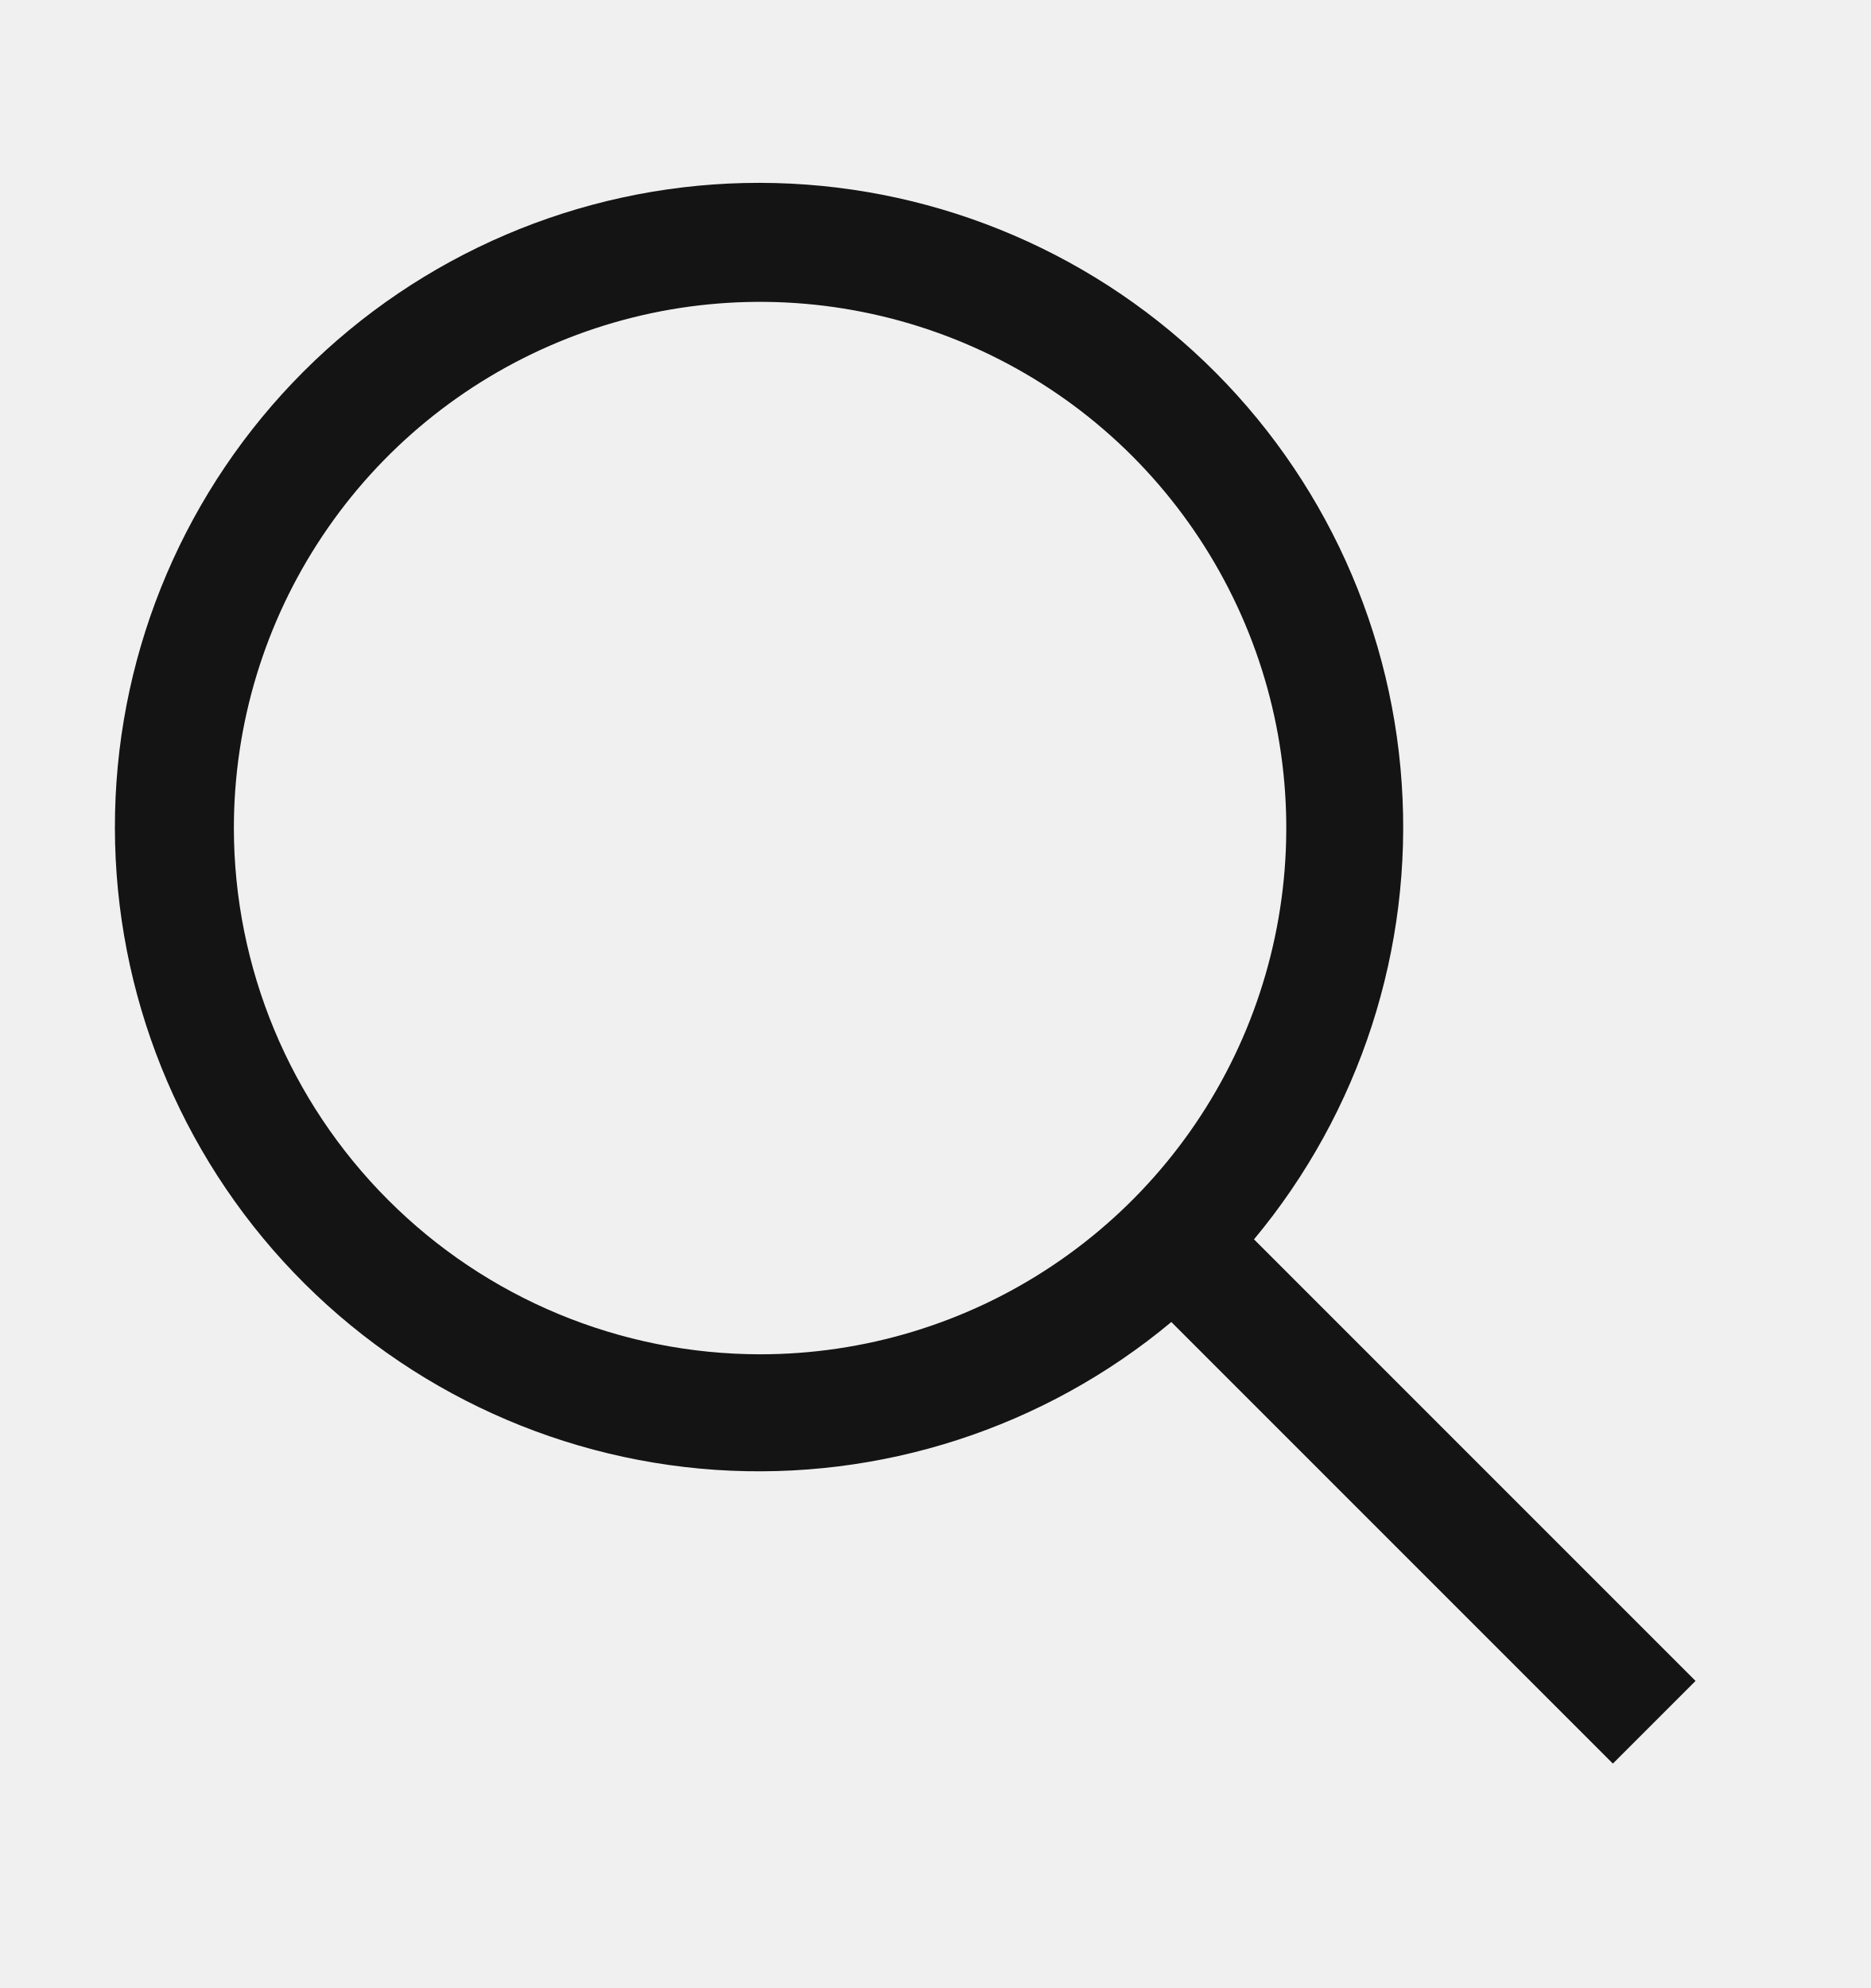
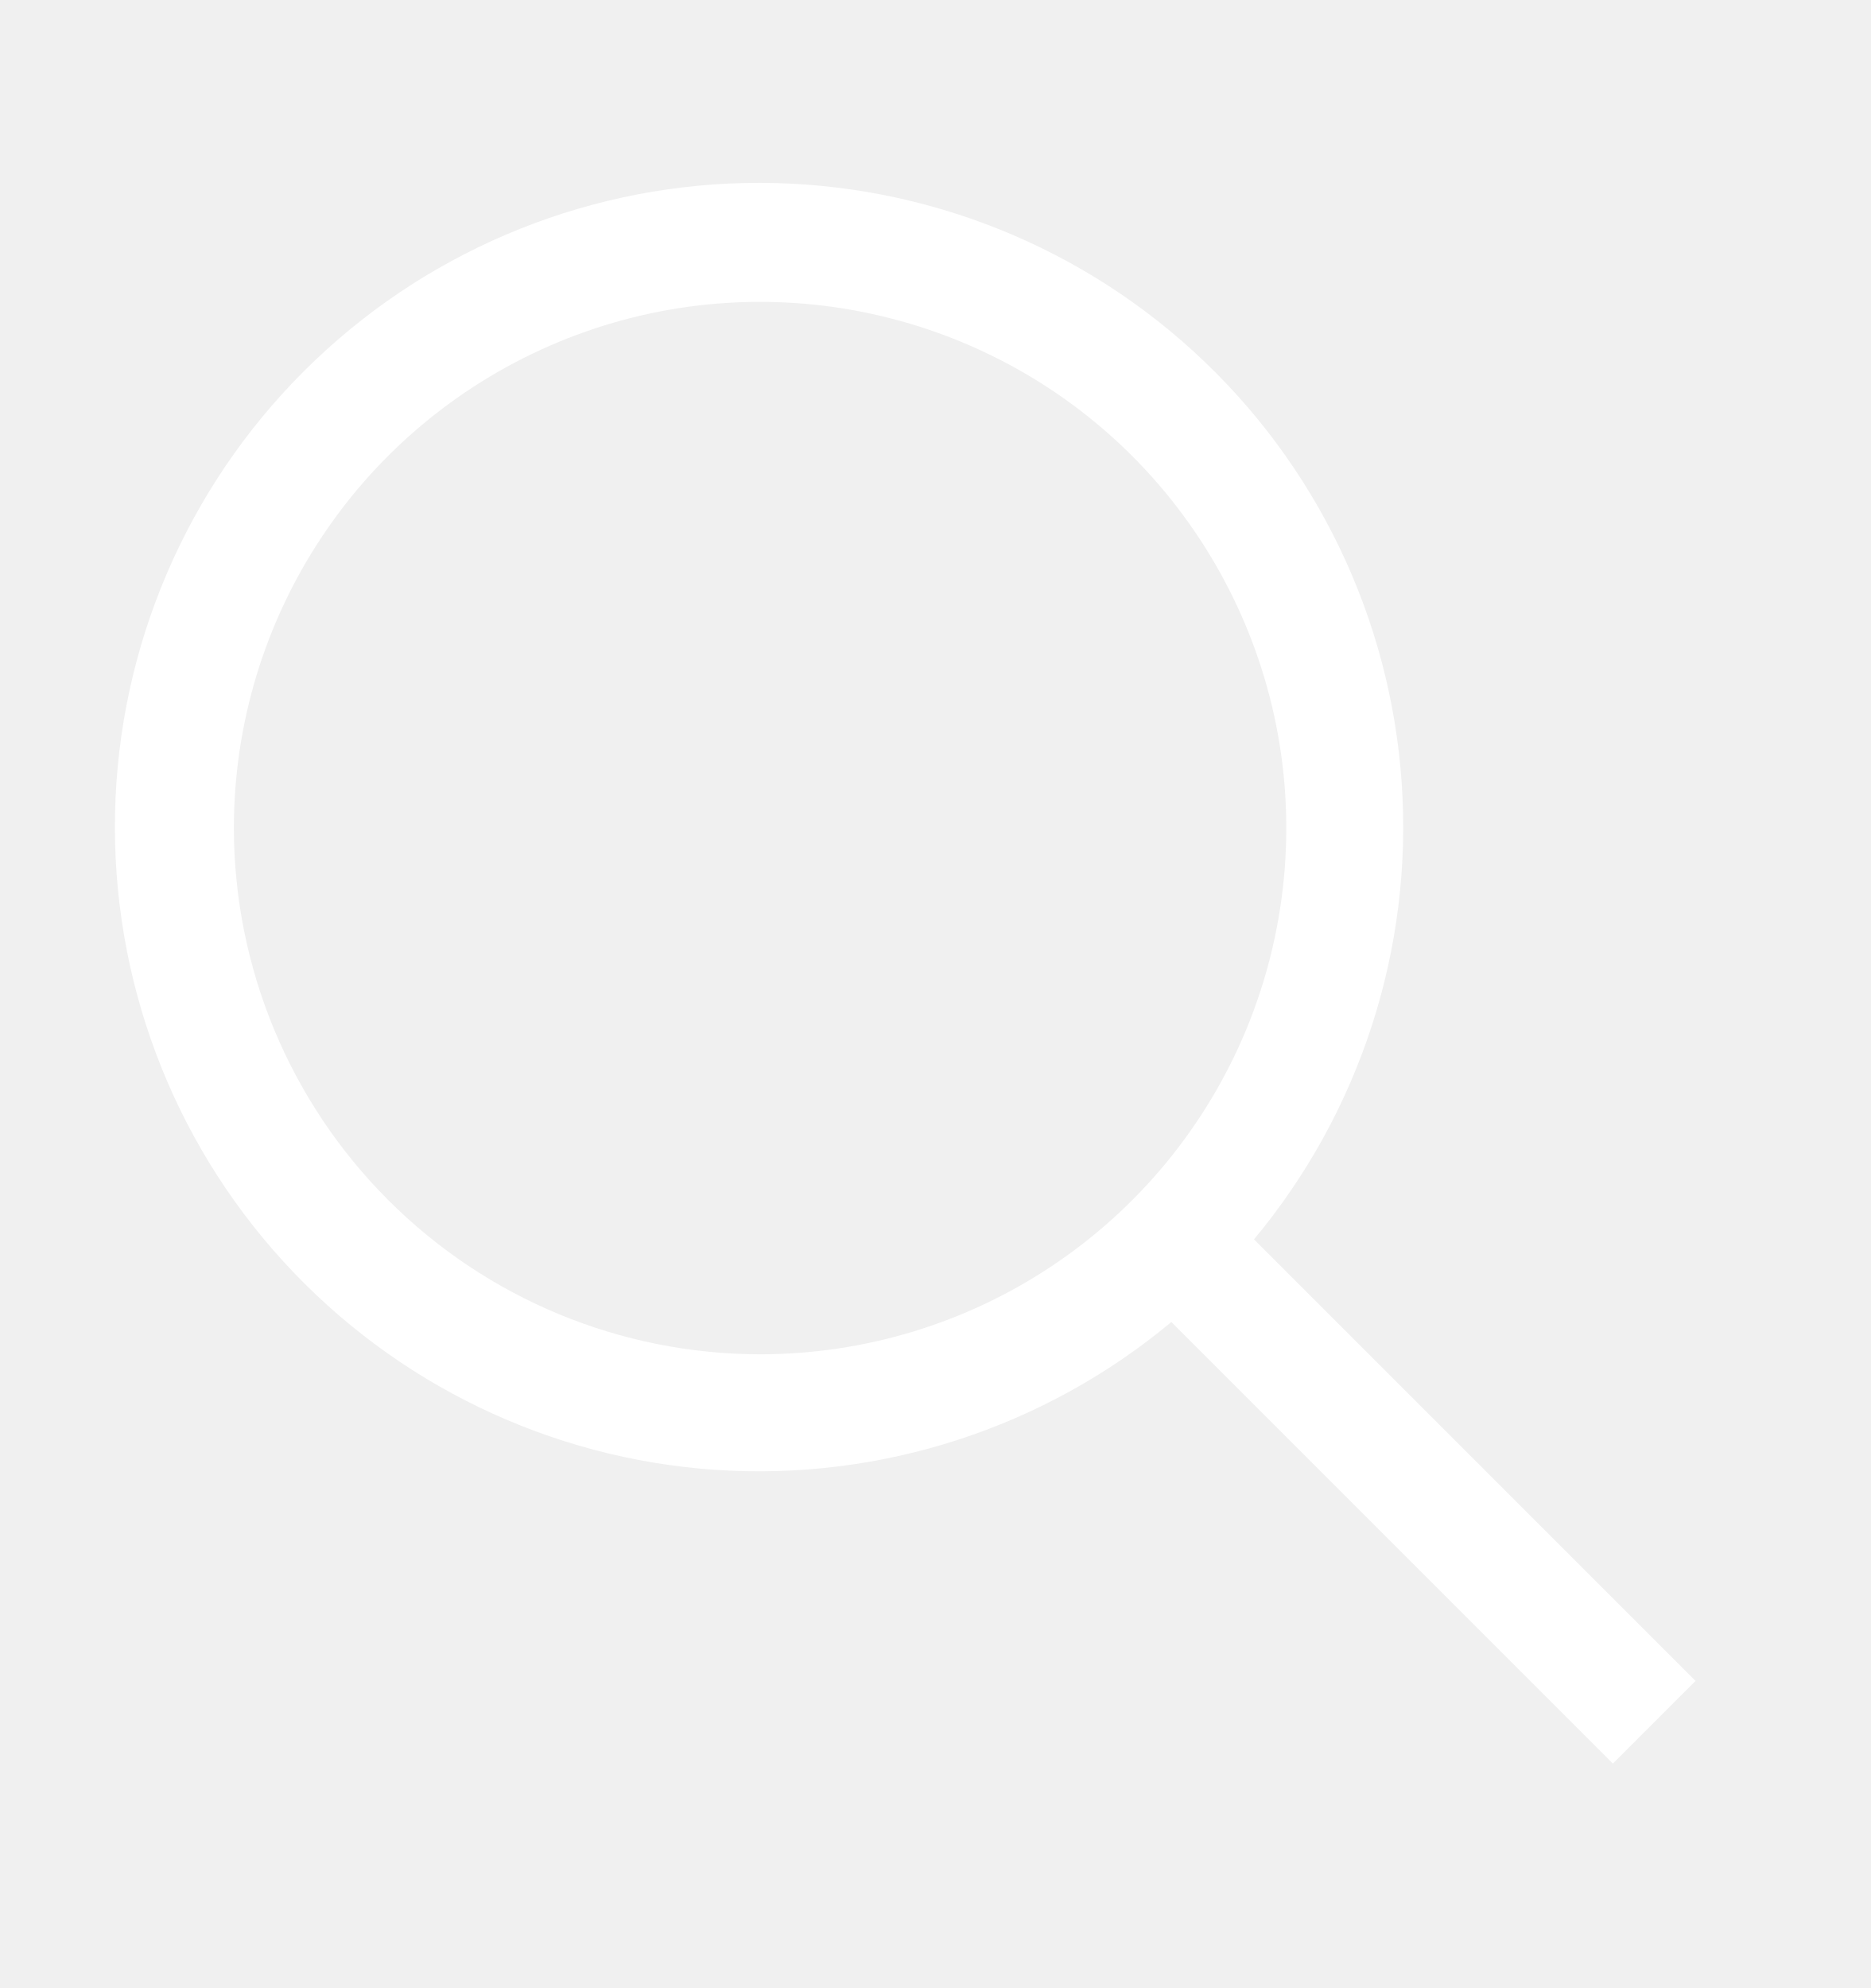
<svg xmlns="http://www.w3.org/2000/svg" width="16" height="17" viewBox="0 0 16 17" fill="none">
  <g clip-path="url(#clip0_1_1111)">
-     <path d="M14.5 14.374L10.724 10.598C11.631 9.509 12.084 8.112 11.987 6.697C11.891 5.283 11.253 3.96 10.206 3.004C9.159 2.048 7.783 1.533 6.366 1.565C4.949 1.597 3.598 2.175 2.596 3.177C1.593 4.18 1.016 5.53 0.984 6.947C0.952 8.365 1.467 9.74 2.423 10.787C3.379 11.834 4.702 12.472 6.116 12.569C7.53 12.665 8.928 12.213 10.017 11.305L13.793 15.081L14.5 14.374ZM2 7.081C2 6.191 2.264 5.321 2.759 4.581C3.253 3.841 3.956 3.265 4.778 2.924C5.6 2.583 6.505 2.494 7.378 2.668C8.251 2.842 9.053 3.27 9.682 3.899C10.311 4.529 10.74 5.331 10.914 6.204C11.087 7.076 10.998 7.981 10.658 8.803C10.317 9.626 9.74 10.329 9 10.823C8.26 11.318 7.39 11.581 6.5 11.581C5.307 11.58 4.163 11.106 3.32 10.262C2.476 9.418 2.001 8.274 2 7.081Z" fill="#141414" />
+     <path d="M14.5 14.374L10.724 10.598C11.631 9.509 12.084 8.112 11.987 6.697C11.891 5.283 11.253 3.96 10.206 3.004C9.159 2.048 7.783 1.533 6.366 1.565C4.949 1.597 3.598 2.175 2.596 3.177C1.593 4.18 1.016 5.53 0.984 6.947C0.952 8.365 1.467 9.74 2.423 10.787C3.379 11.834 4.702 12.472 6.116 12.569C7.53 12.665 8.928 12.213 10.017 11.305L13.793 15.081L14.5 14.374ZM2 7.081C2 6.191 2.264 5.321 2.759 4.581C3.253 3.841 3.956 3.265 4.778 2.924C5.6 2.583 6.505 2.494 7.378 2.668C8.251 2.842 9.053 3.27 9.682 3.899C10.311 4.529 10.74 5.331 10.914 6.204C11.087 7.076 10.998 7.981 10.658 8.803C10.317 9.626 9.74 10.329 9 10.823C8.26 11.318 7.39 11.581 6.5 11.581C5.307 11.58 4.163 11.106 3.32 10.262C2.476 9.418 2.001 8.274 2 7.081Z" fill="white" />
  </g>
  <defs>
    <clipPath id="clip0_1_1111">
      <rect width="16" height="16" fill="white" transform="translate(0 0.581421)" />
    </clipPath>
  </defs>
</svg>
